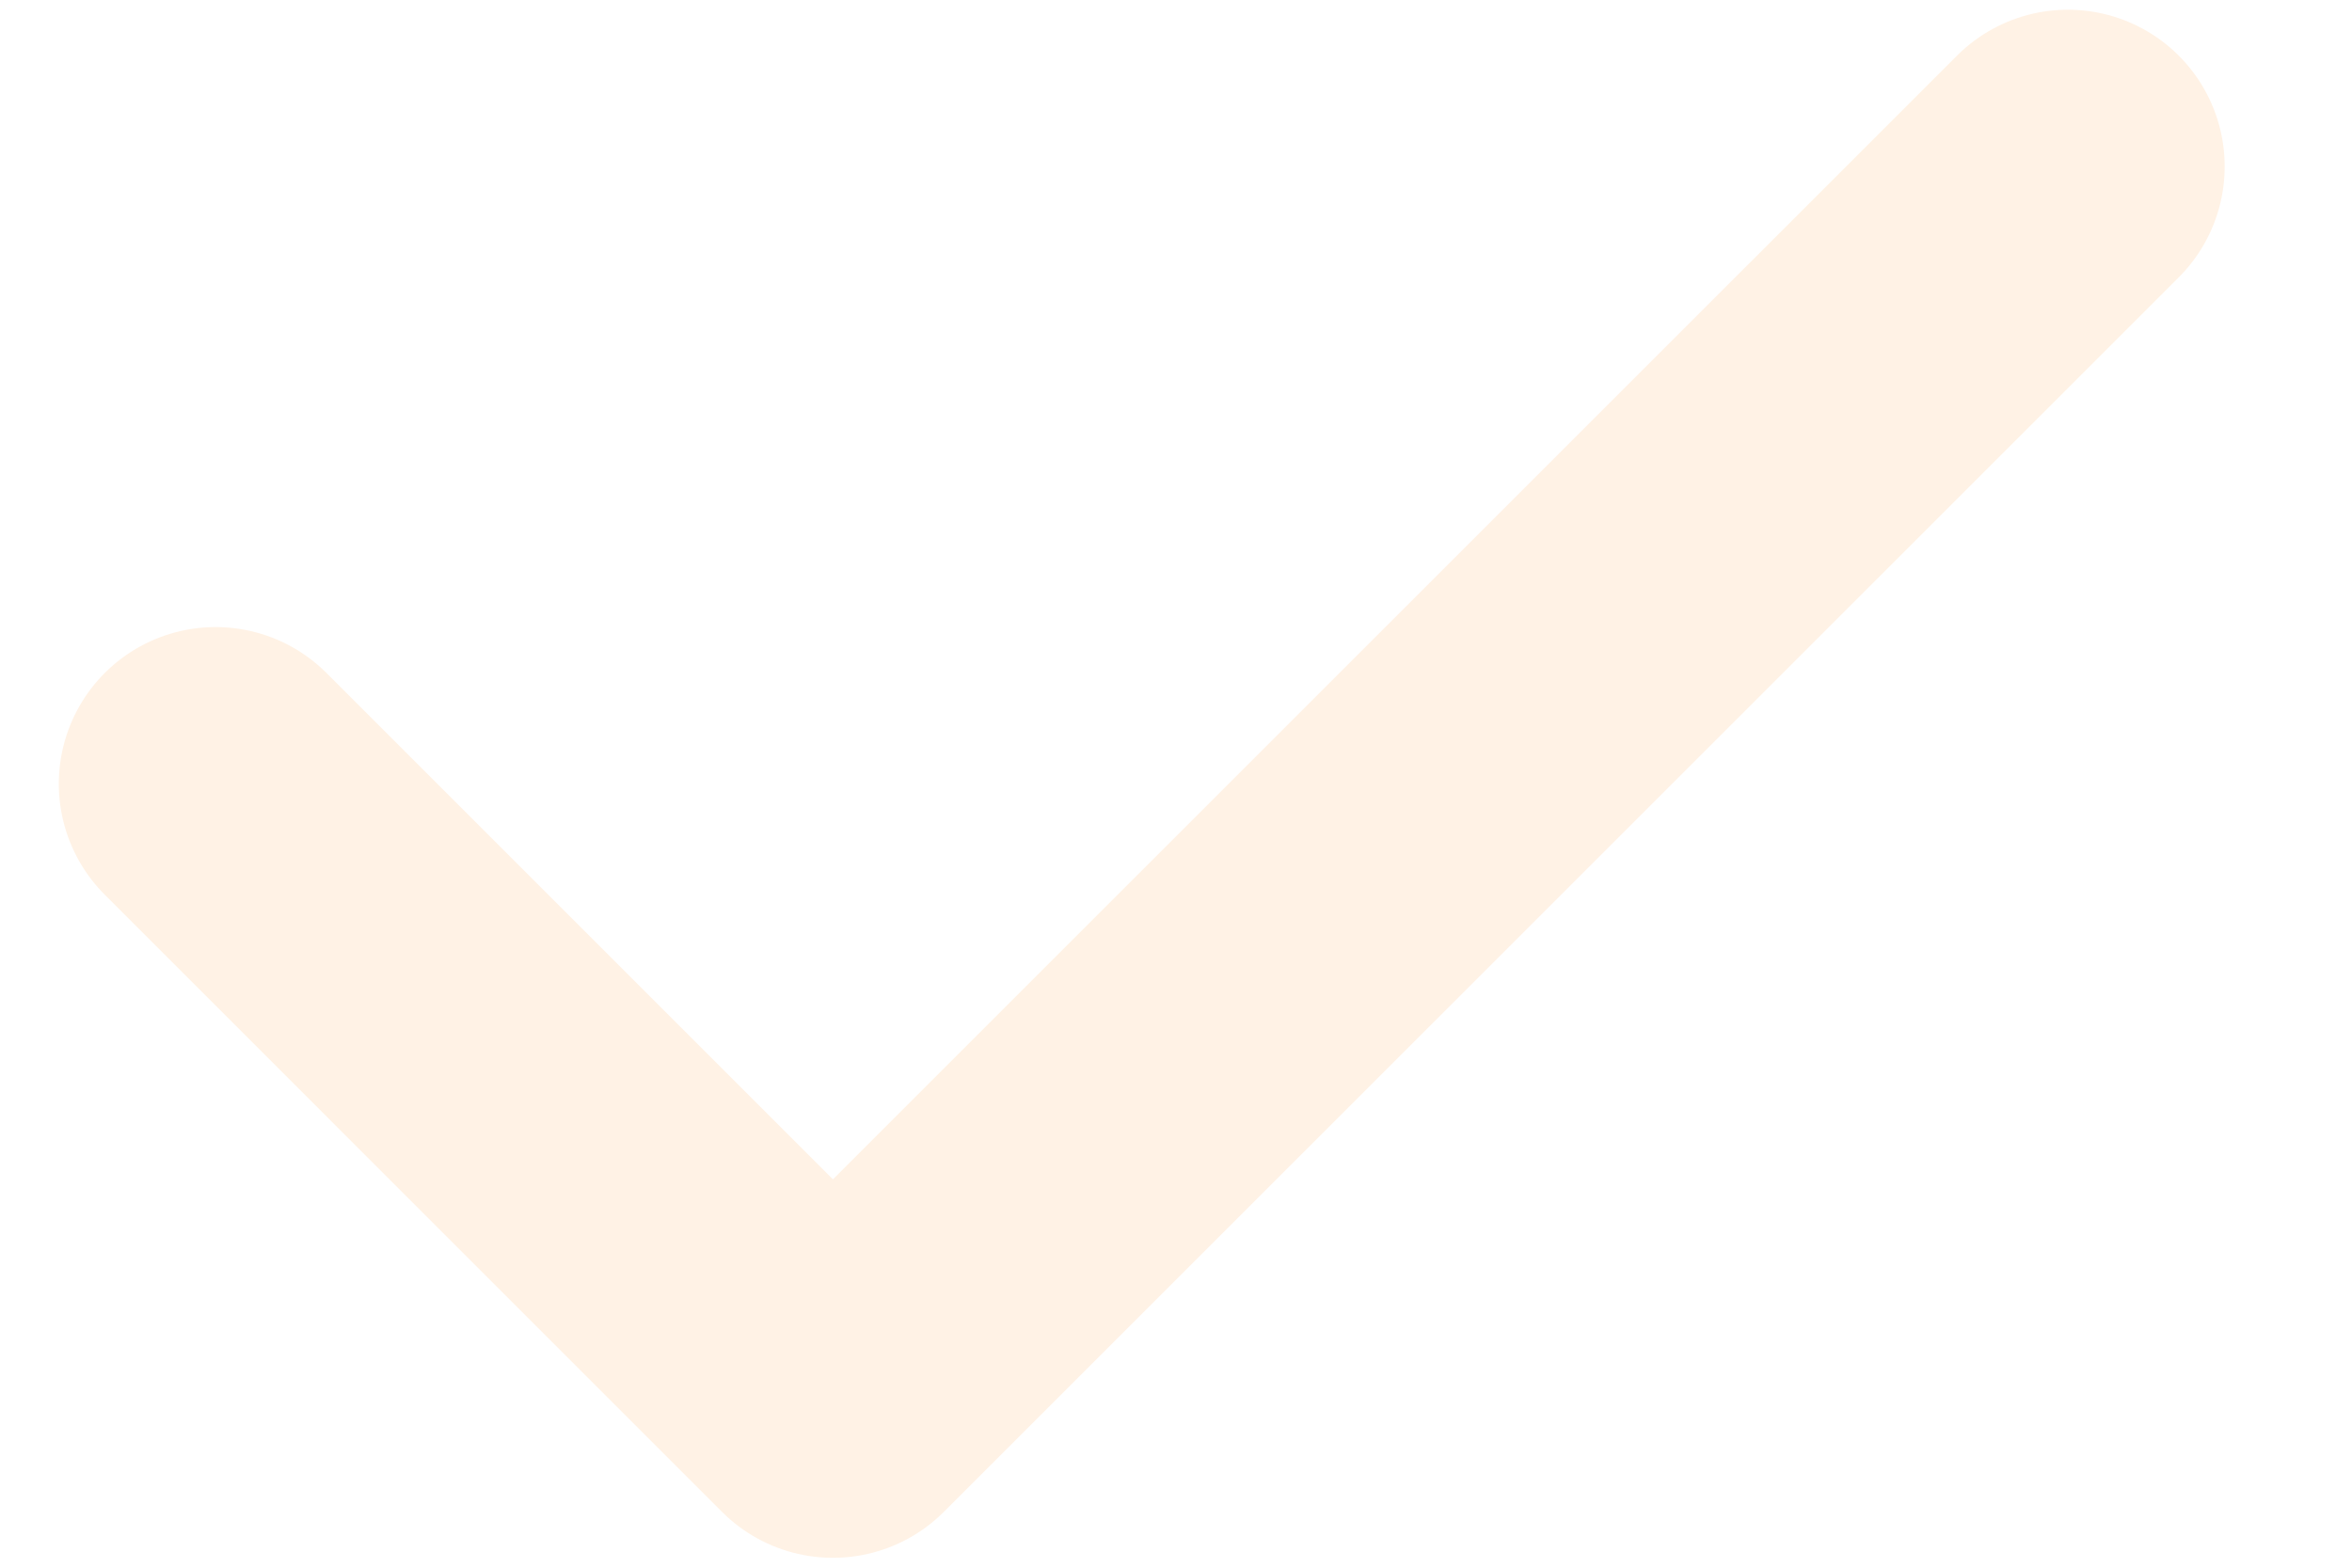
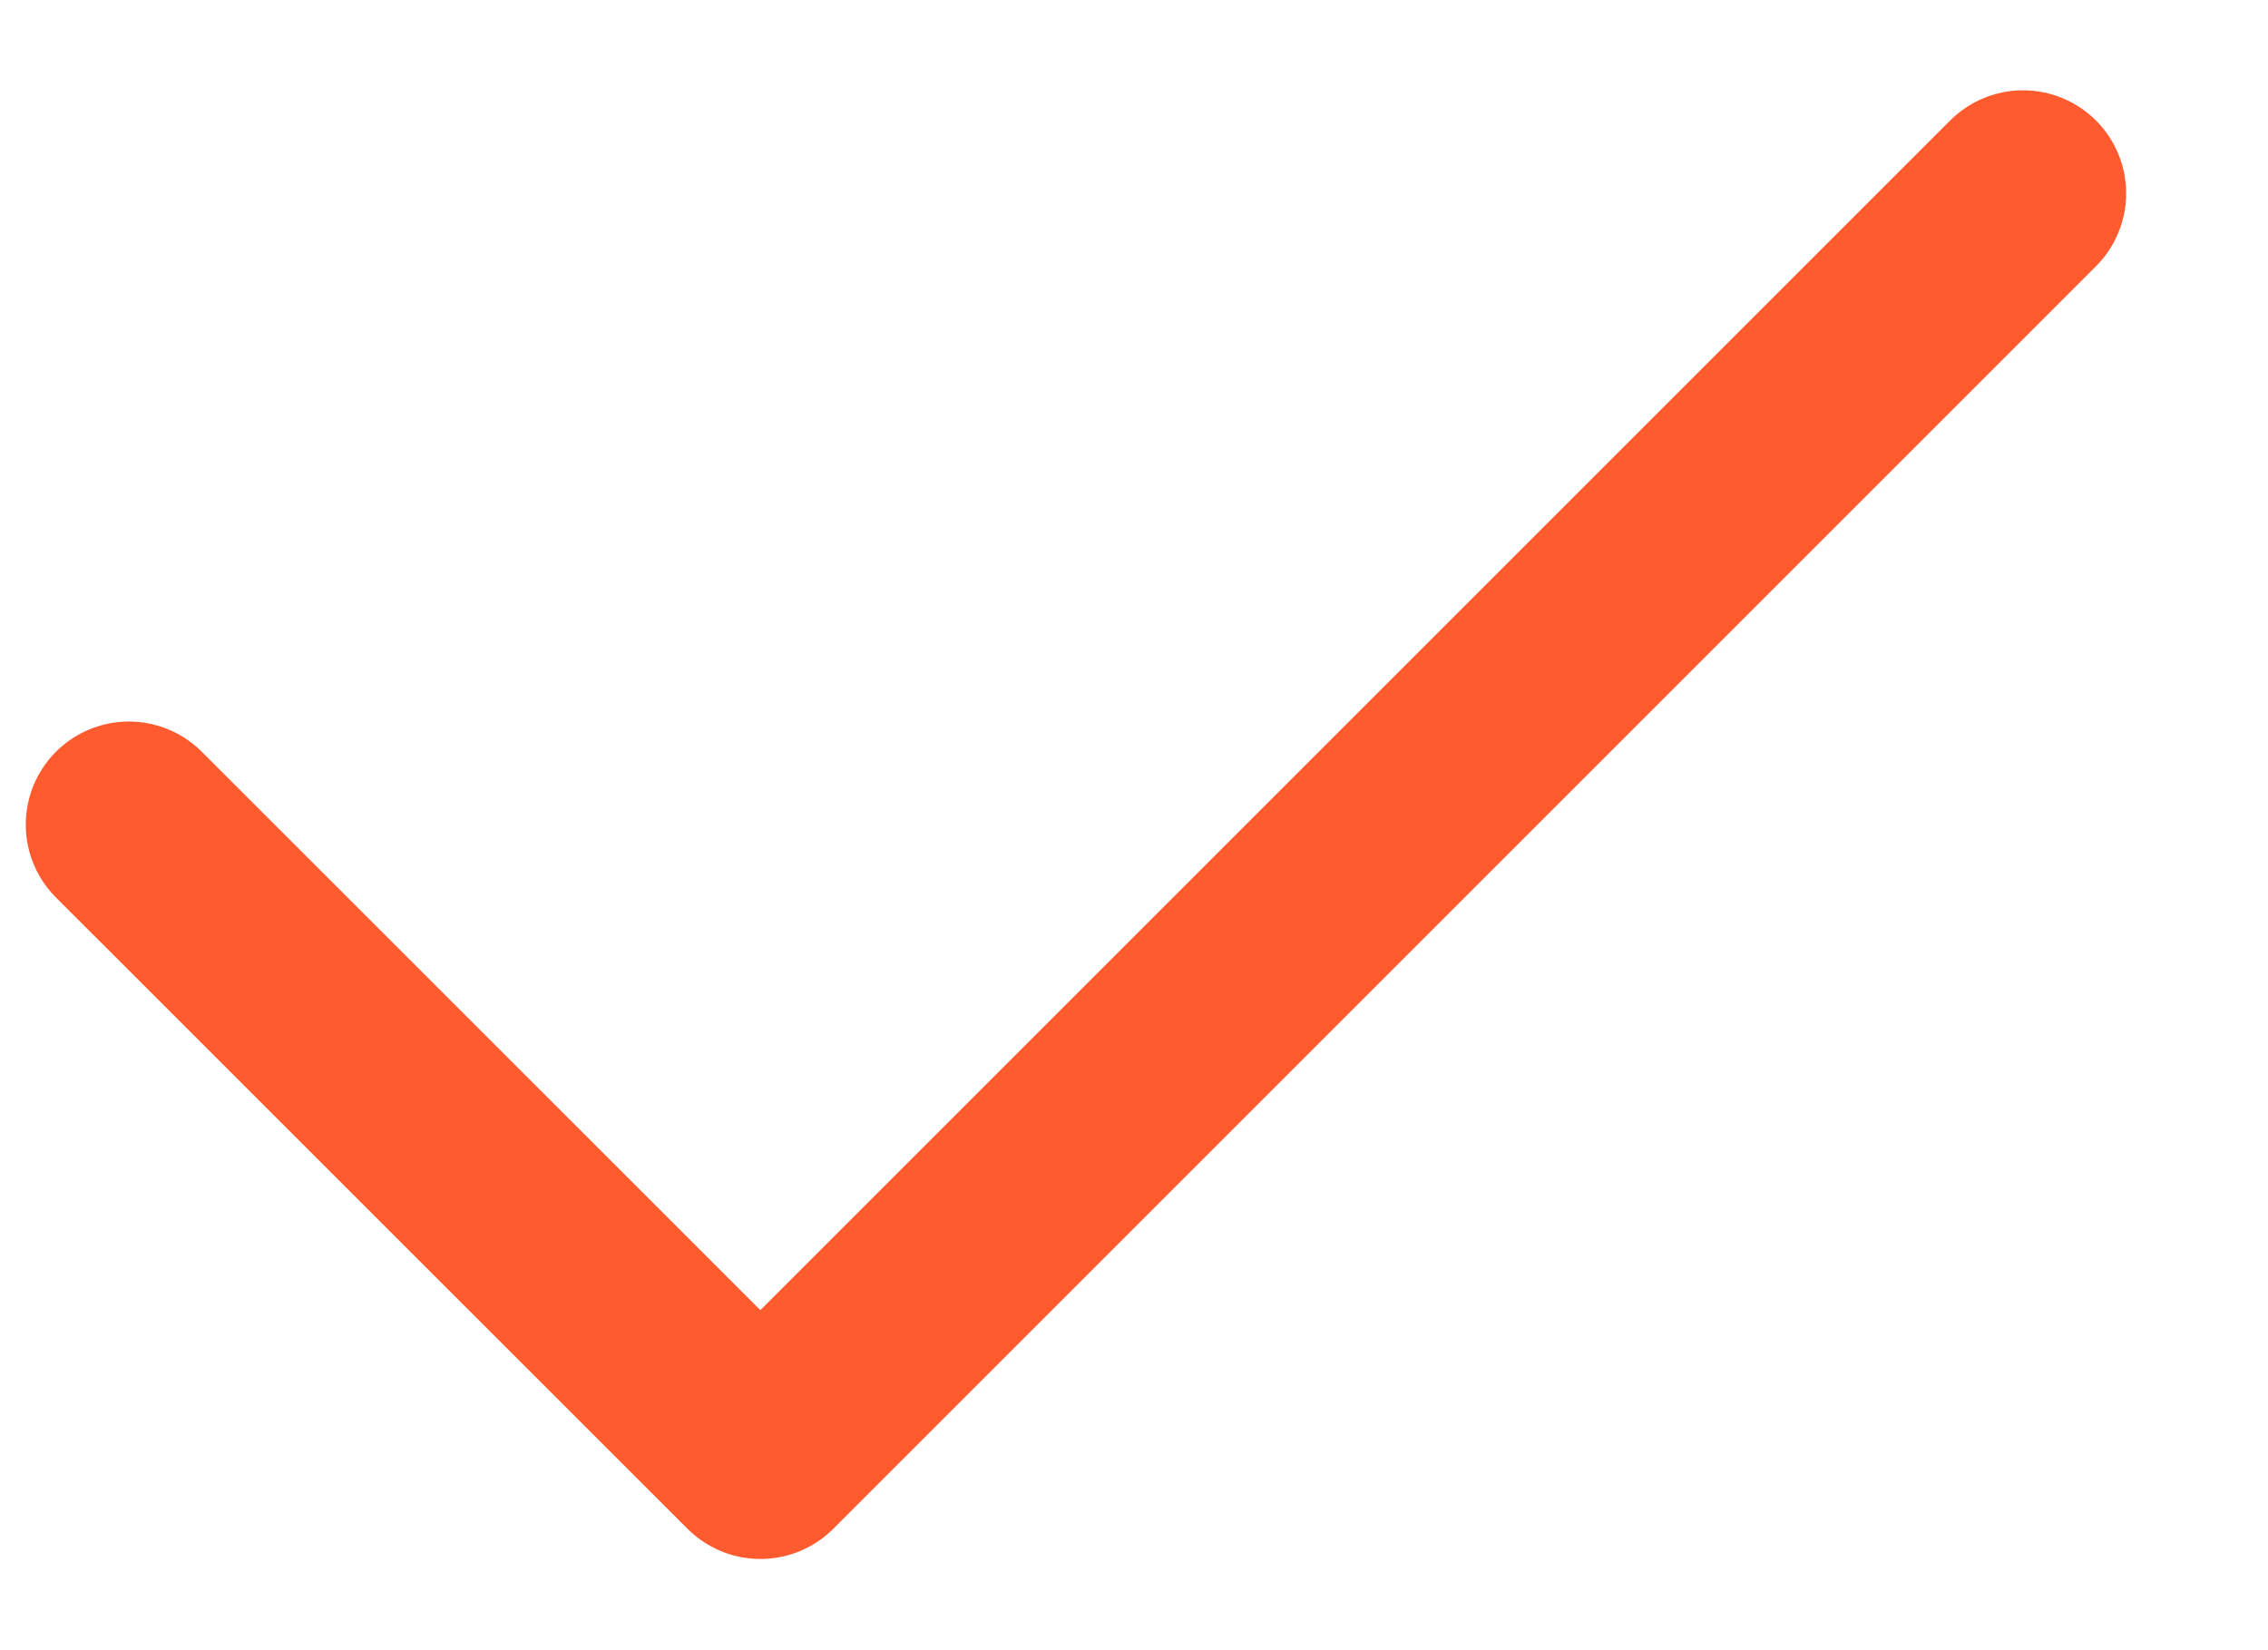
- <svg xmlns="http://www.w3.org/2000/svg" width="15" height="10" viewBox="0 0 15 10" fill="none">
-   <path d="M13.188 1.062L5.312 8.937L1.375 5" stroke="#FFF2E5" stroke-width="2" stroke-linecap="round" stroke-linejoin="round" />
+ <svg xmlns="http://www.w3.org/2000/svg" width="11" height="8" viewBox="0 0 11 8" fill="none">
+   <path d="M9.812 0.938L3.688 7.062L0.625 4" stroke="#FF5B2E" stroke-linecap="round" stroke-linejoin="round" />
</svg>
